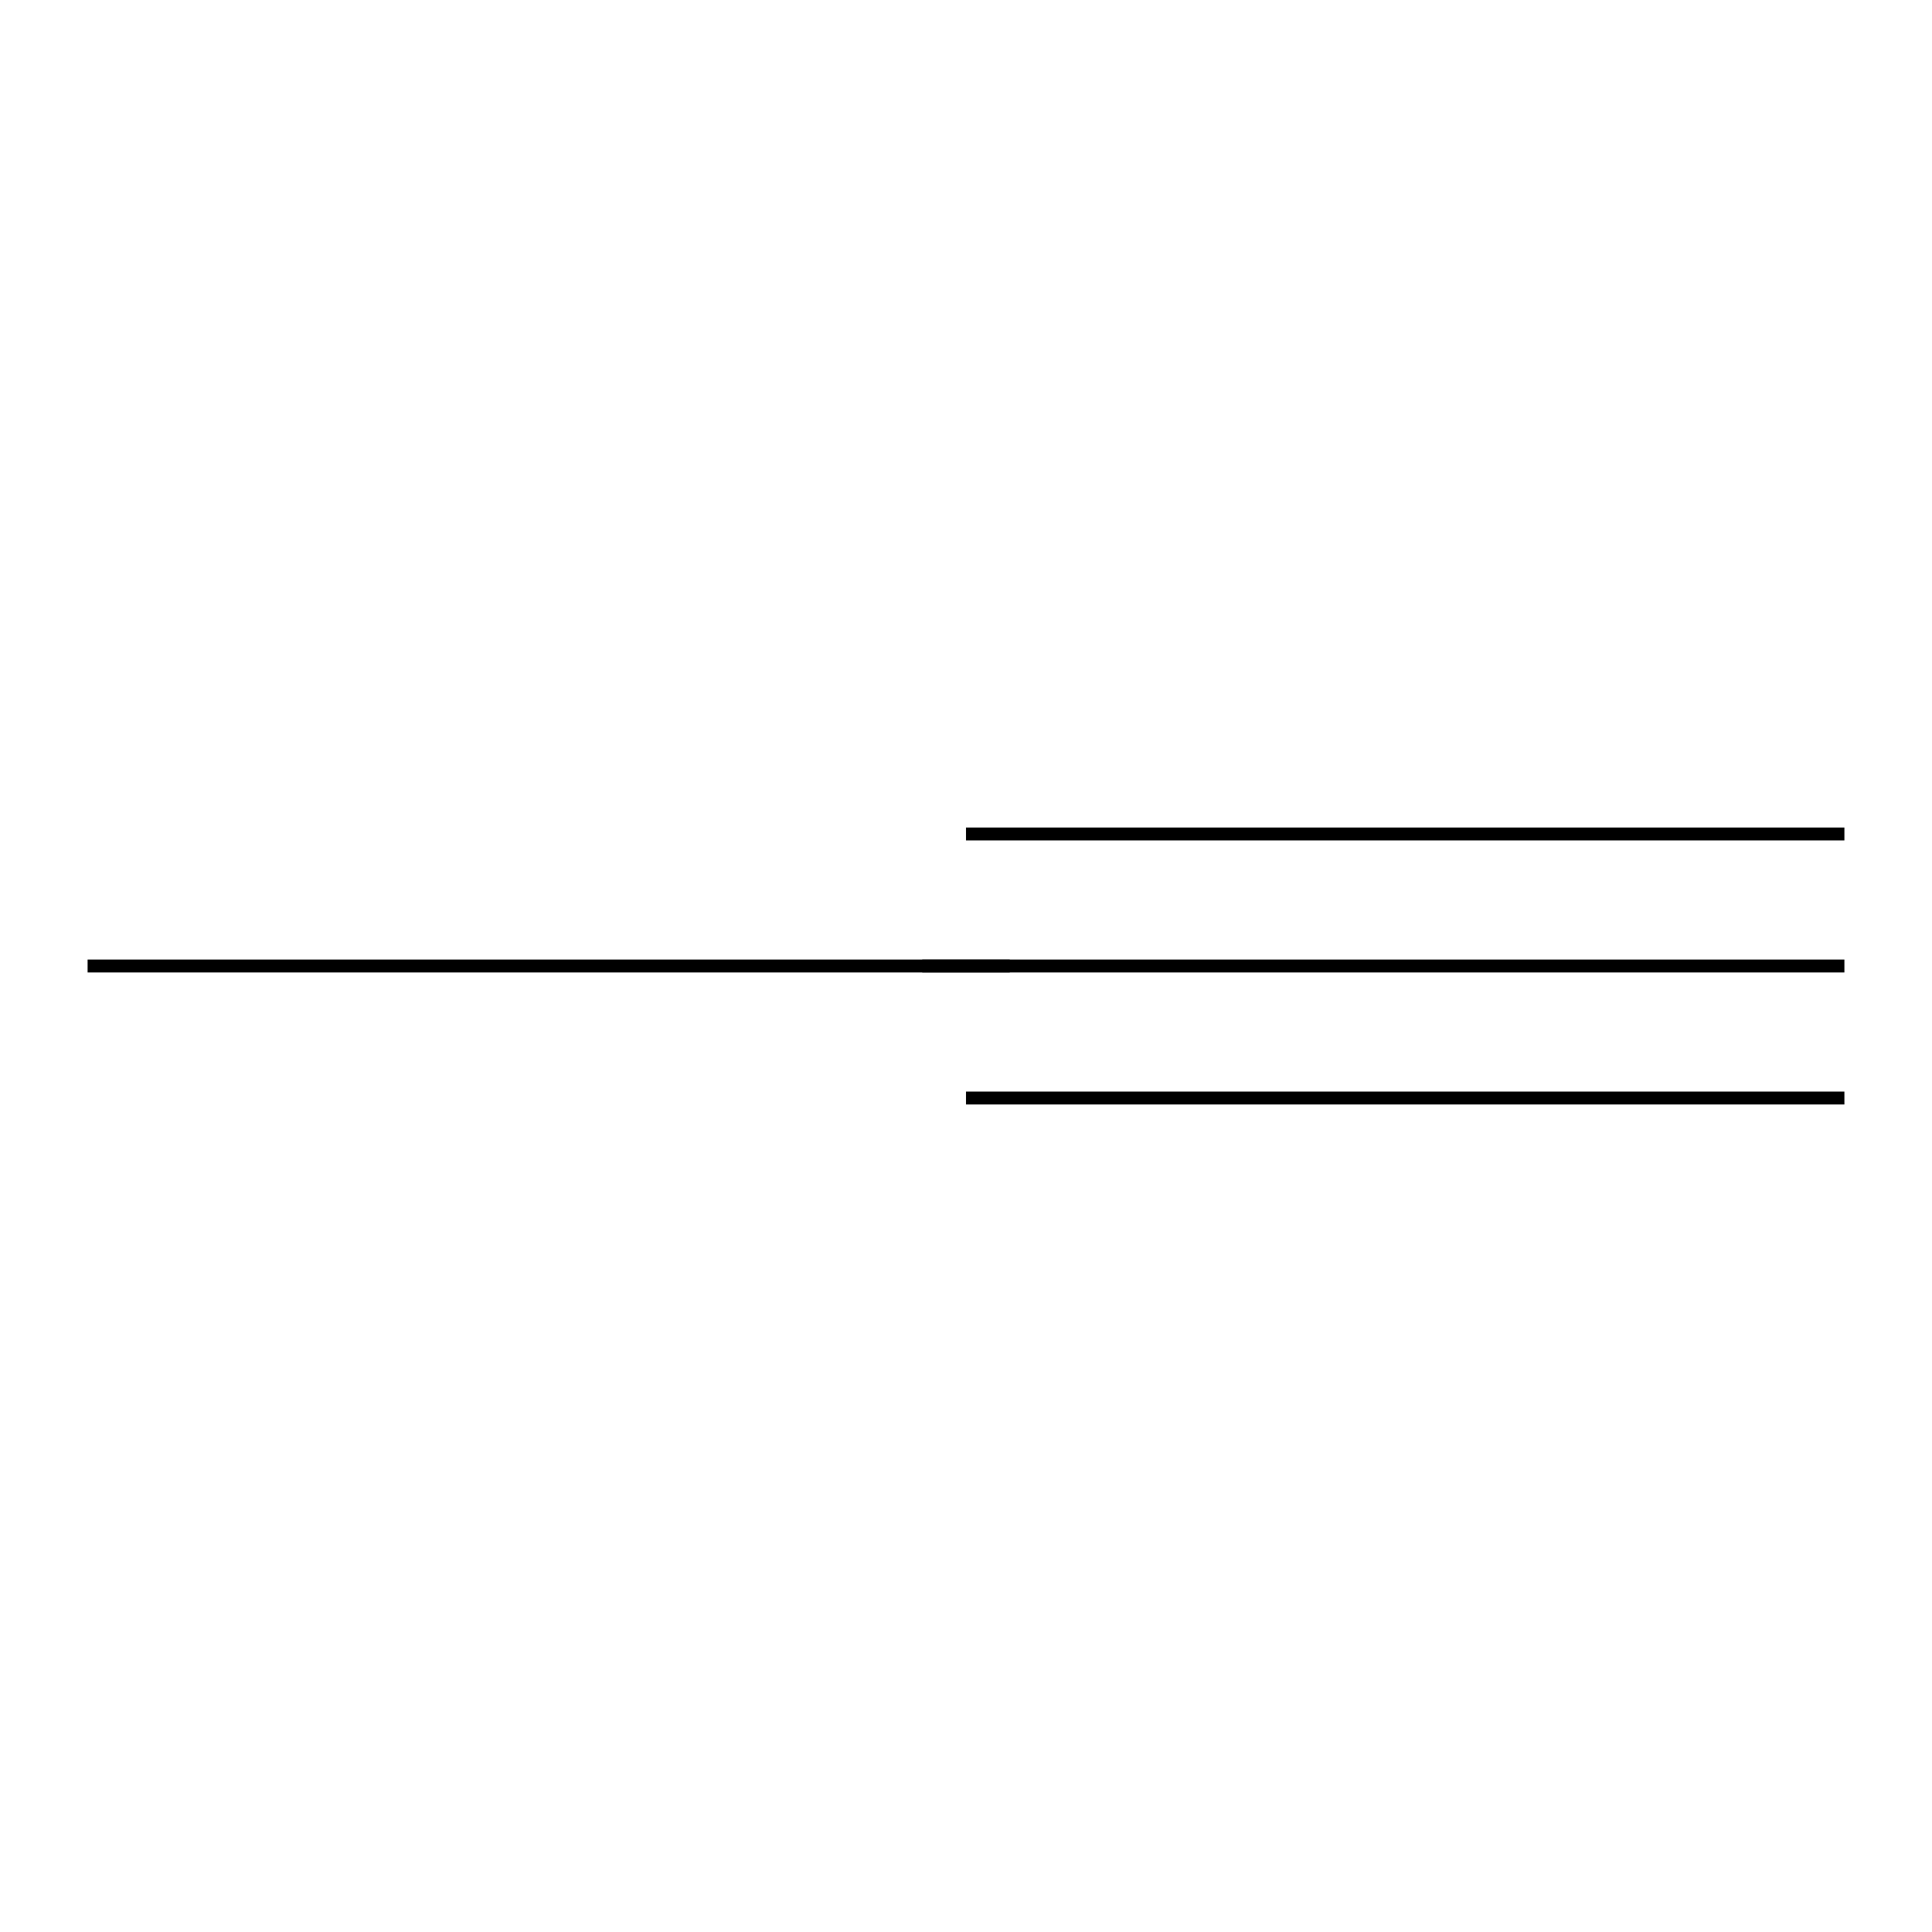
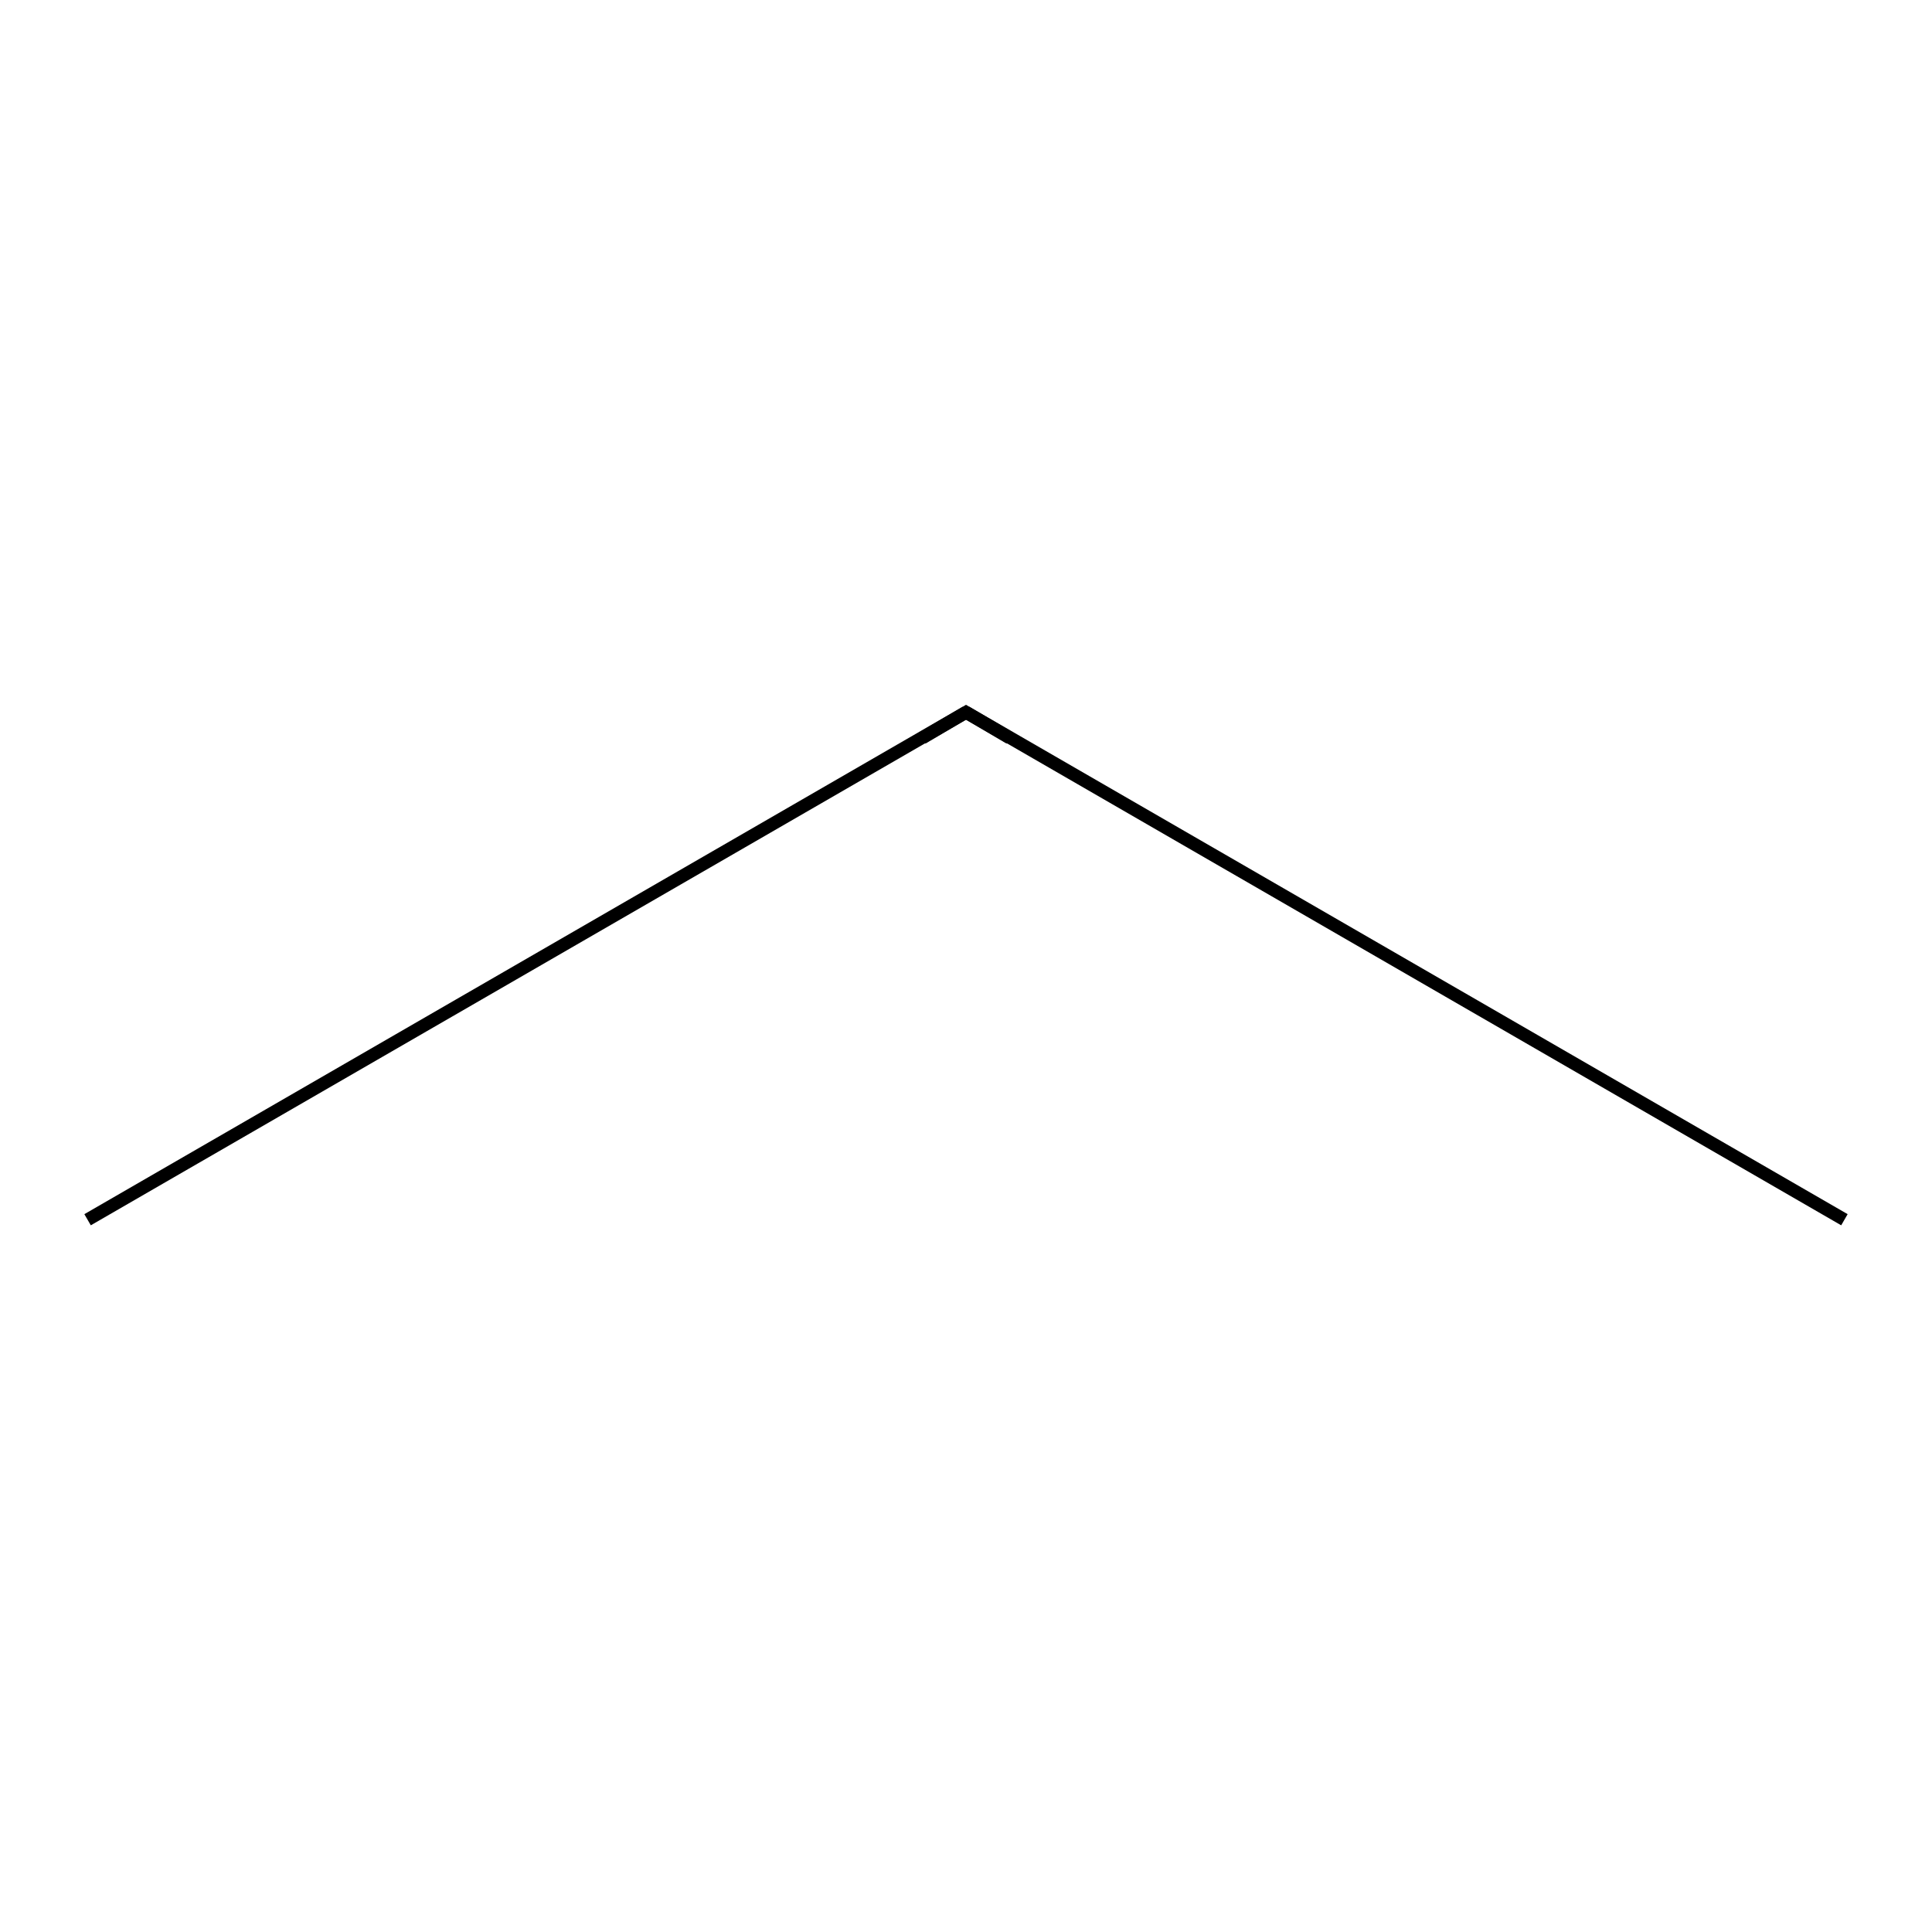
<svg xmlns="http://www.w3.org/2000/svg" version="1.1" baseProfile="full" xml:space="preserve" width="300px" height="300px" viewBox="0 0 300 300">
  <rect style="opacity:1.0;fill:#FFFFFF;stroke:none" width="300.0" height="300.0" x="0.0" y="0.0"> </rect>
-   <path class="bond-0 atom-0 atom-1" d="M 286.4,150.0 L 150.0,150.0" style="fill:none;fill-rule:evenodd;stroke:#000000;stroke-width:2.0px;stroke-linecap:butt;stroke-linejoin:miter;stroke-opacity:1" />
-   <path class="bond-0 atom-0 atom-1" d="M 286.4,170.5 L 150.0,170.5" style="fill:none;fill-rule:evenodd;stroke:#000000;stroke-width:2.0px;stroke-linecap:butt;stroke-linejoin:miter;stroke-opacity:1" />
-   <path class="bond-0 atom-0 atom-1" d="M 286.4,129.5 L 150.0,129.5" style="fill:none;fill-rule:evenodd;stroke:#000000;stroke-width:2.0px;stroke-linecap:butt;stroke-linejoin:miter;stroke-opacity:1" />
-   <path class="bond-1 atom-1 atom-2" d="M 150.0,150.0 L 13.6,150.0" style="fill:none;fill-rule:evenodd;stroke:#000000;stroke-width:2.0px;stroke-linecap:butt;stroke-linejoin:miter;stroke-opacity:1" />
-   <path d="M 156.8,150.0 L 150.0,150.0 L 143.2,150.0" style="fill:none;stroke:#000000;stroke-width:2.0px;stroke-linecap:butt;stroke-linejoin:miter;stroke-opacity:1;" />
+   <path class="bond-0 atom-0 atom-1" d="M 13.6,189.4 L 150.0,110.6" style="fill:none;fill-rule:evenodd;stroke:#000000;stroke-width:2.0px;stroke-linecap:butt;stroke-linejoin:miter;stroke-opacity:1" />
+   <path class="bond-1 atom-1 atom-2" d="M 150.0,110.6 L 286.4,189.4" style="fill:none;fill-rule:evenodd;stroke:#000000;stroke-width:2.0px;stroke-linecap:butt;stroke-linejoin:miter;stroke-opacity:1" />
+   <path d="M 143.2,114.6 L 150.0,110.6 L 156.8,114.6" style="fill:none;stroke:#000000;stroke-width:2.0px;stroke-linecap:butt;stroke-linejoin:miter;stroke-opacity:1;" />
</svg>
